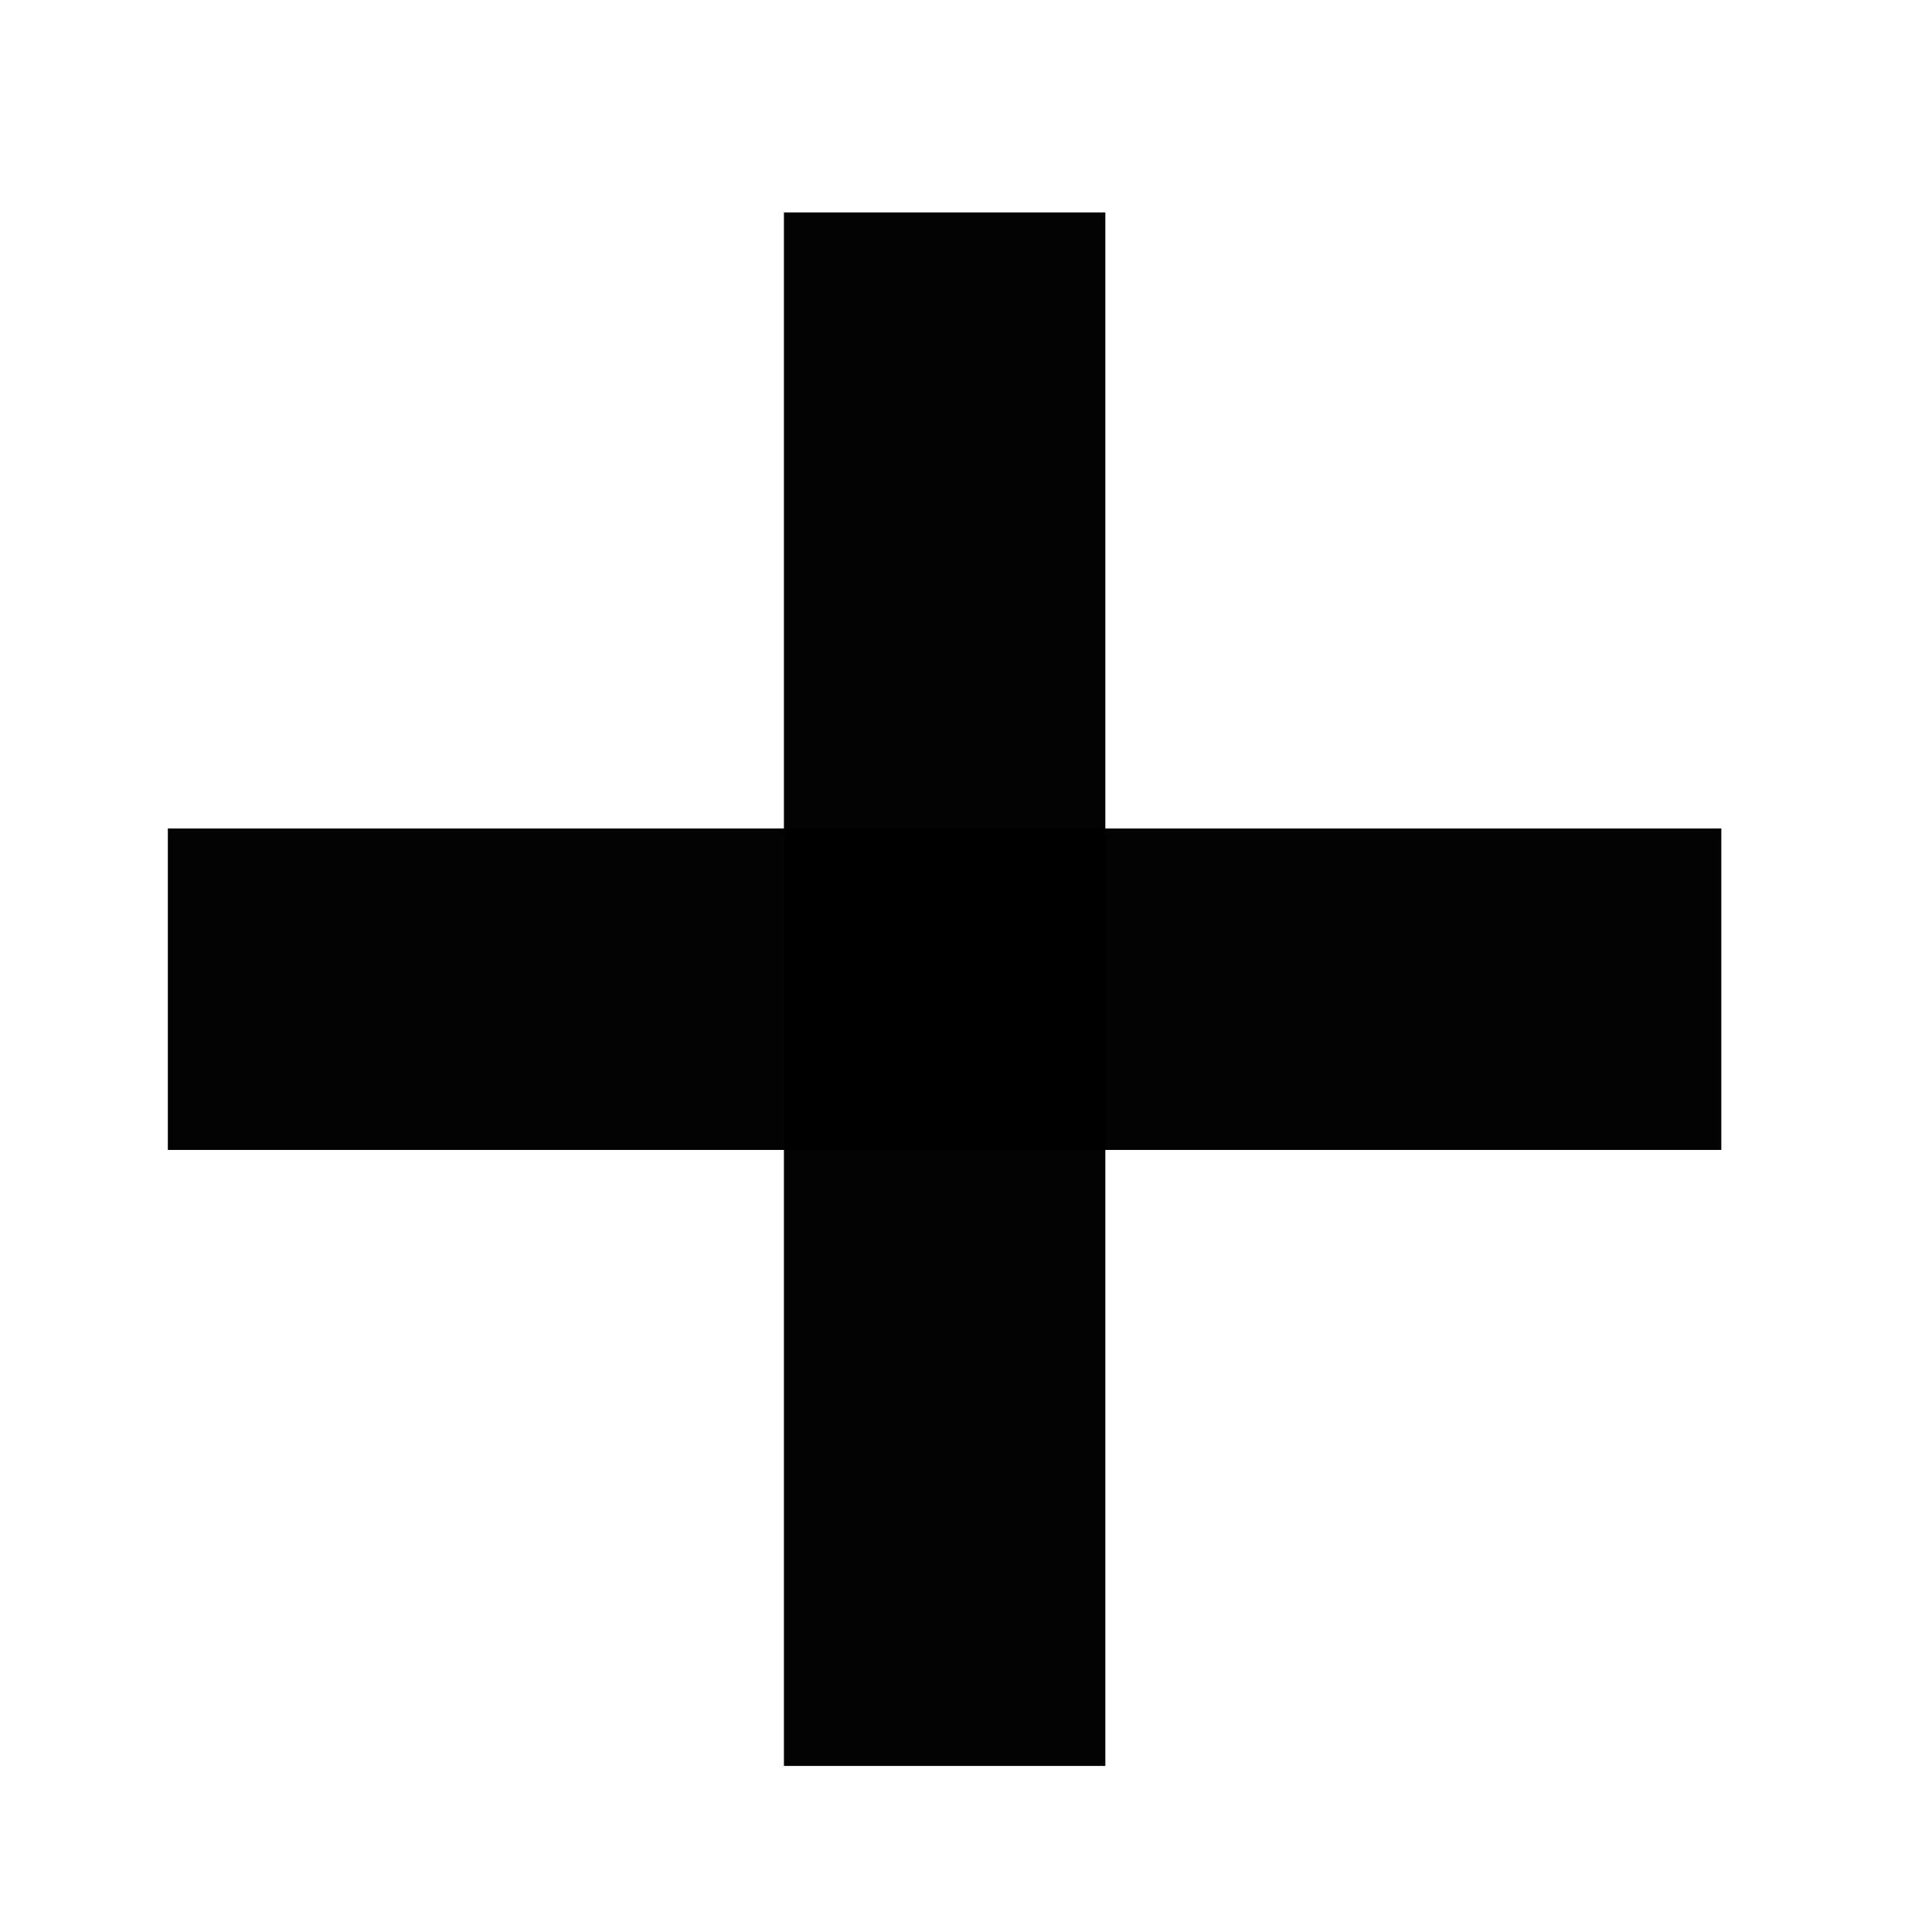
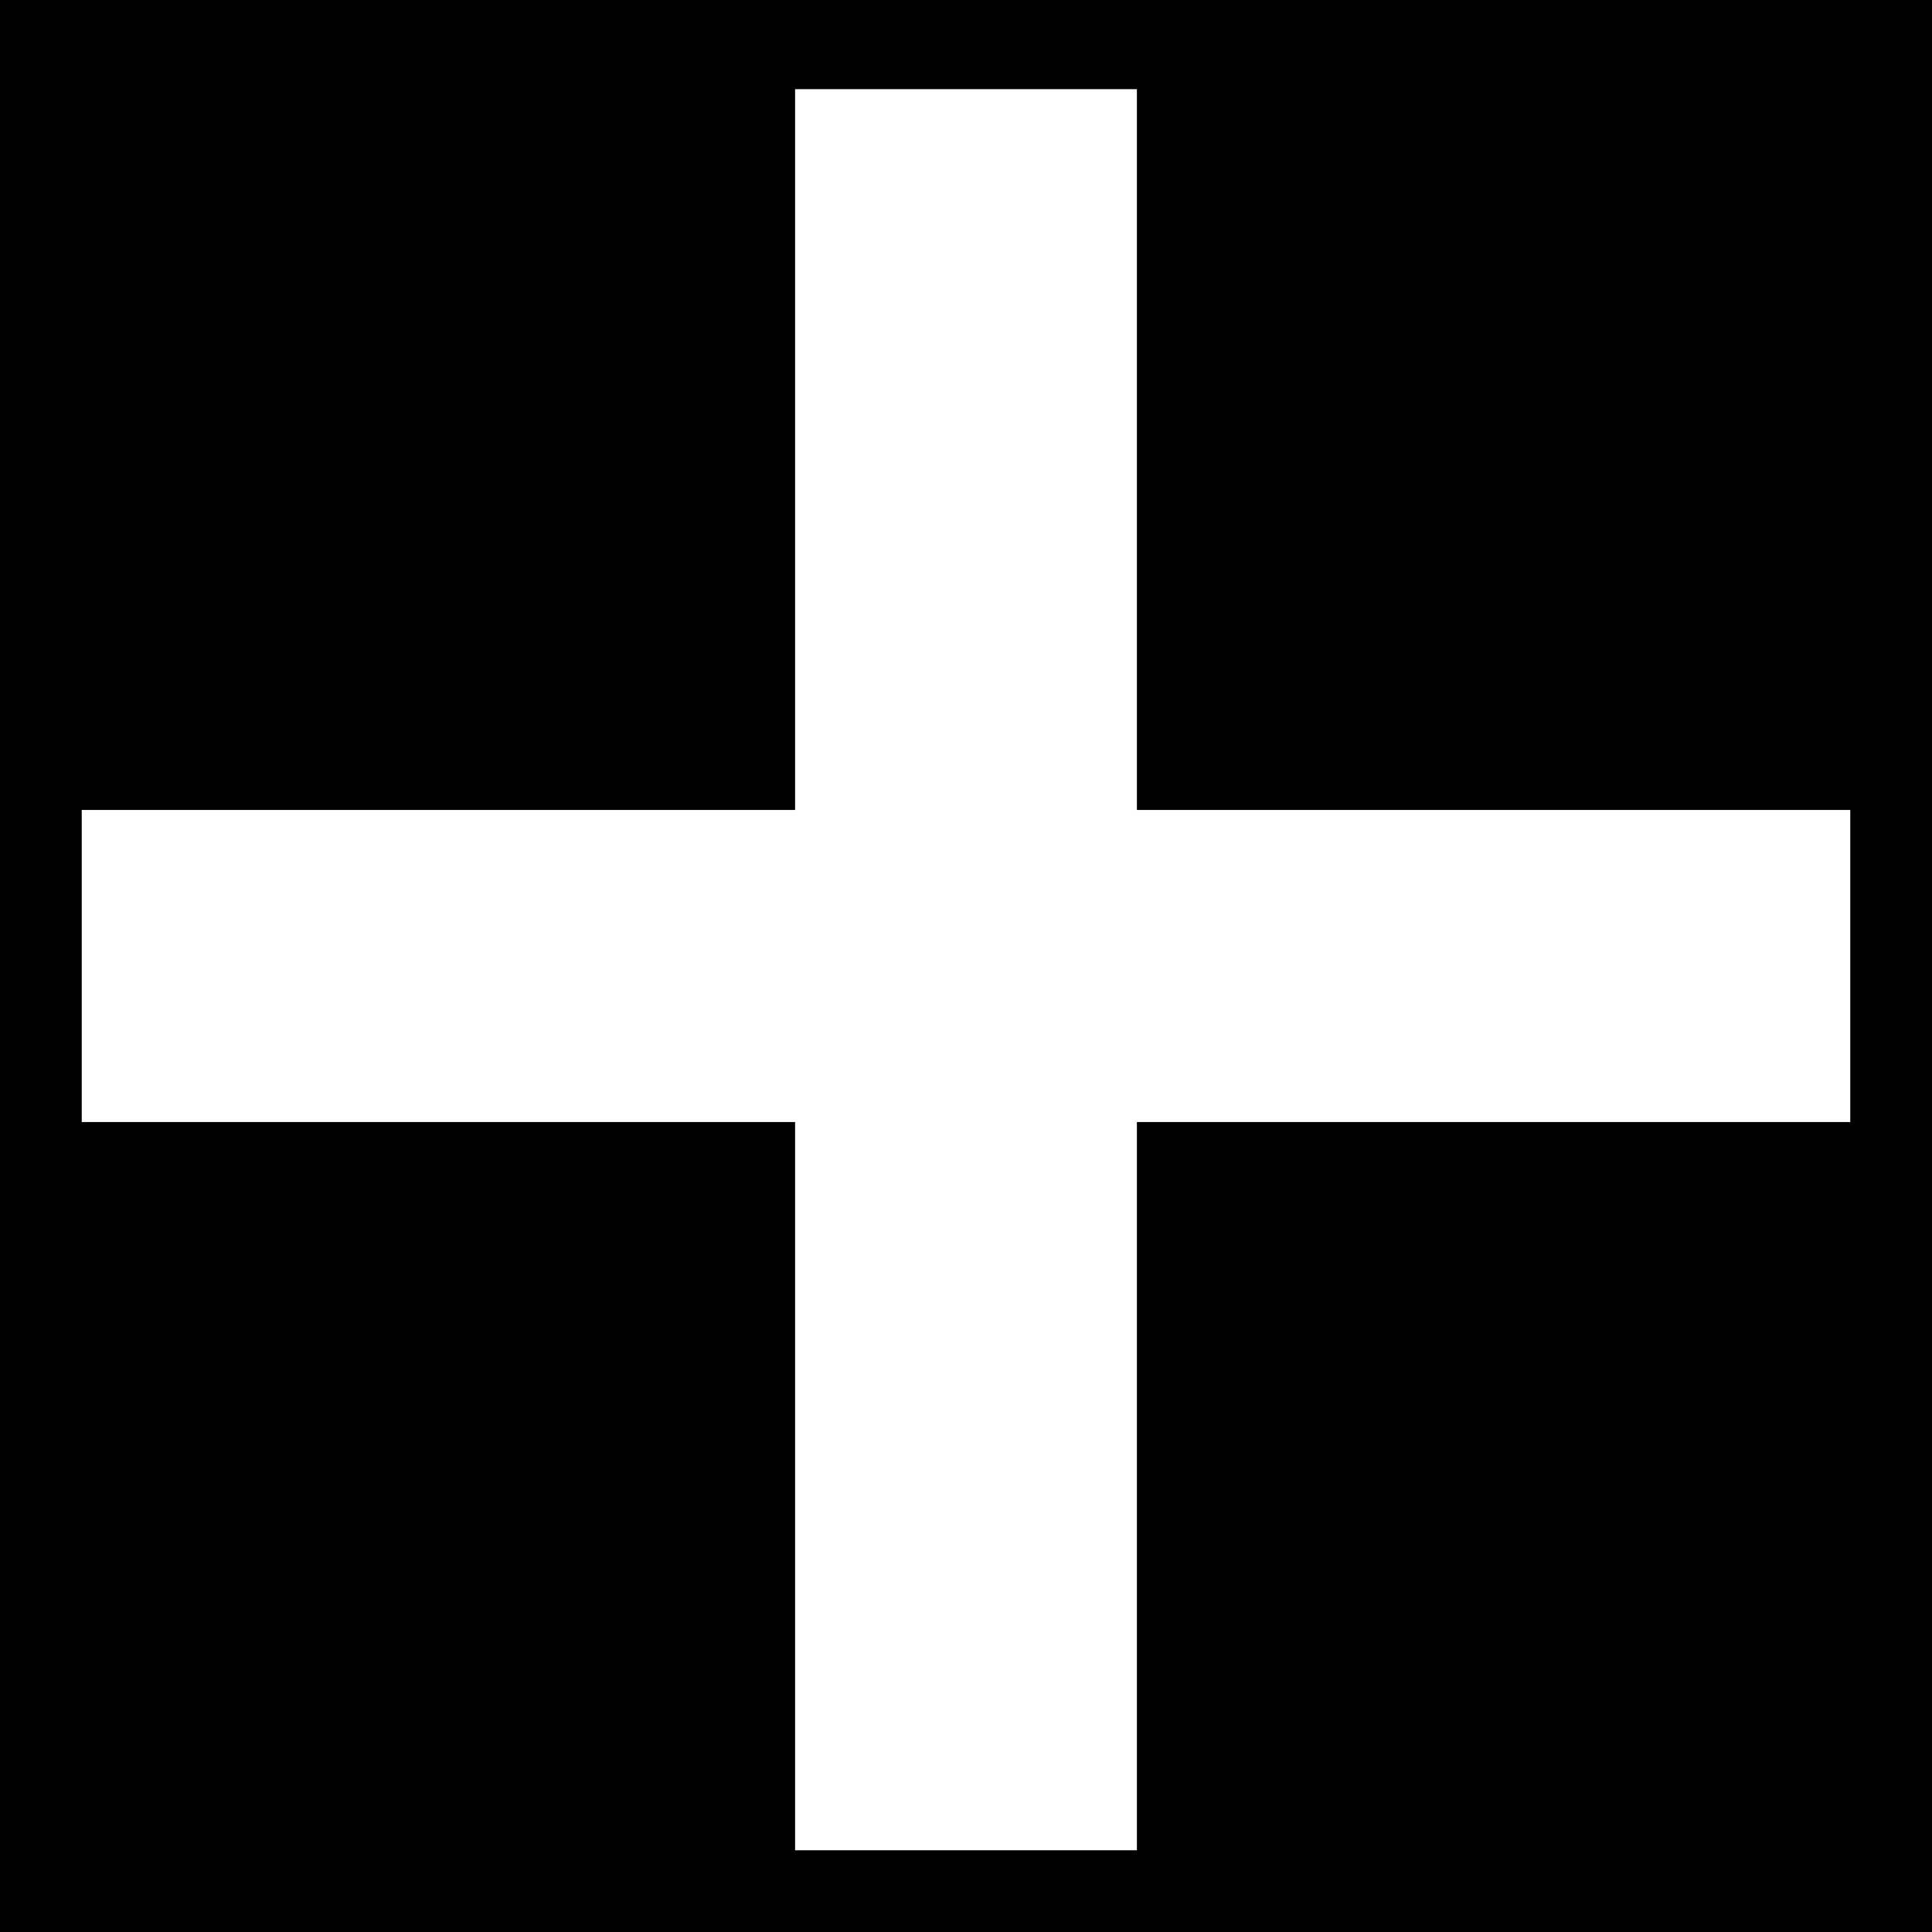
- <svg xmlns="http://www.w3.org/2000/svg" viewBox="0 0 24 24" height="24" width="24" version="1.1" id="svg6">
-   <defs id="defs10" />
-   <rect style="opacity:1;fill:#000000;fill-opacity:0.988" id="rect4533" width="19.298" height="3.993" x="2.085" y="10.292" />
-   <rect style="opacity:1;fill:#000000;fill-opacity:0.988" id="rect4533-3" width="19.298" height="3.993" x="-21.937" y="9.738" transform="rotate(-90)" />
+ <svg xmlns="http://www.w3.org/2000/svg" version="1.0" width="260pt" height="260pt" viewBox="0 0 260 260" preserveAspectRatio="xMidYMid meet">
+   <g transform="translate(0,260) scale(0.1,-0.1)" fill="#000000" stroke="none">
+     <path d="M0 1300 l0 -1300 1300 0 1300 0 0 1300 0 1300 -1300 0 -1300 0 0 -1300z m1530 695 l0 -485 480 0 480 0 0 -210 0 -210 -480 0 -480 0 0 -490 0 -490 -230 0 -230 0 0 490 0 490 -480 0 -480 0 0 210 0 210 480 0 480 0 0 485 0 485 230 0 230 0 0 -485z" />
+   </g>
</svg>
